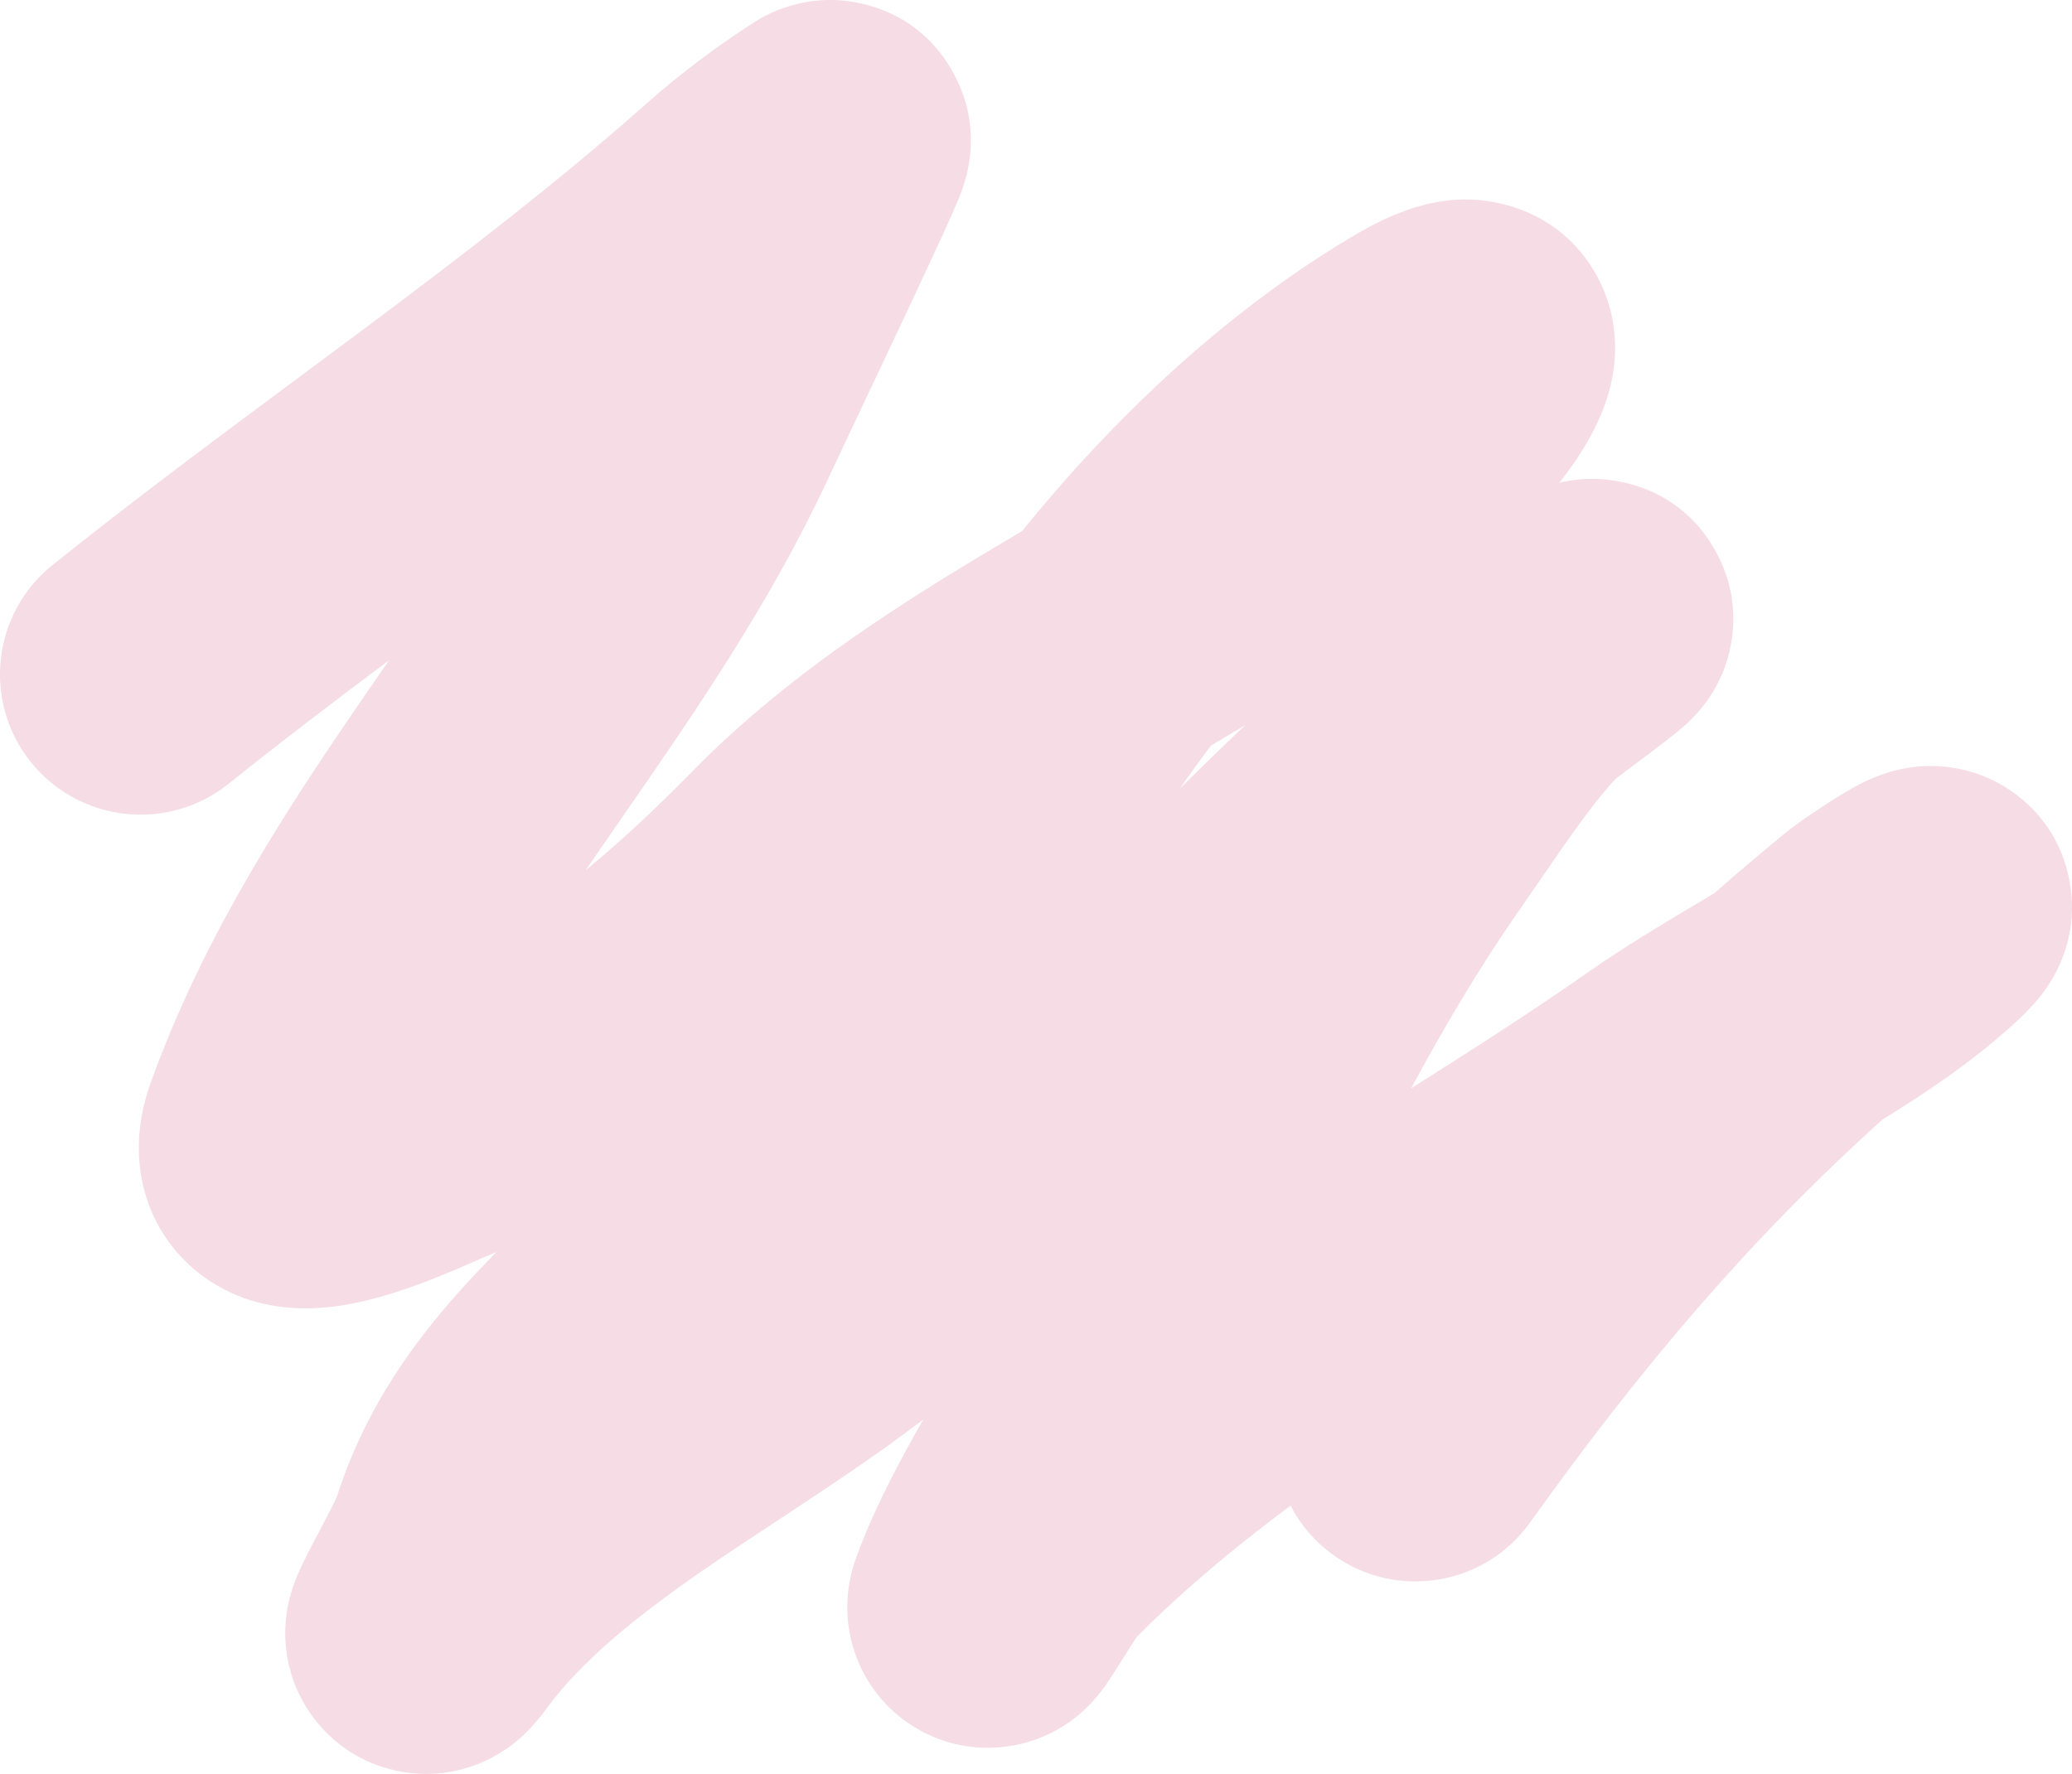
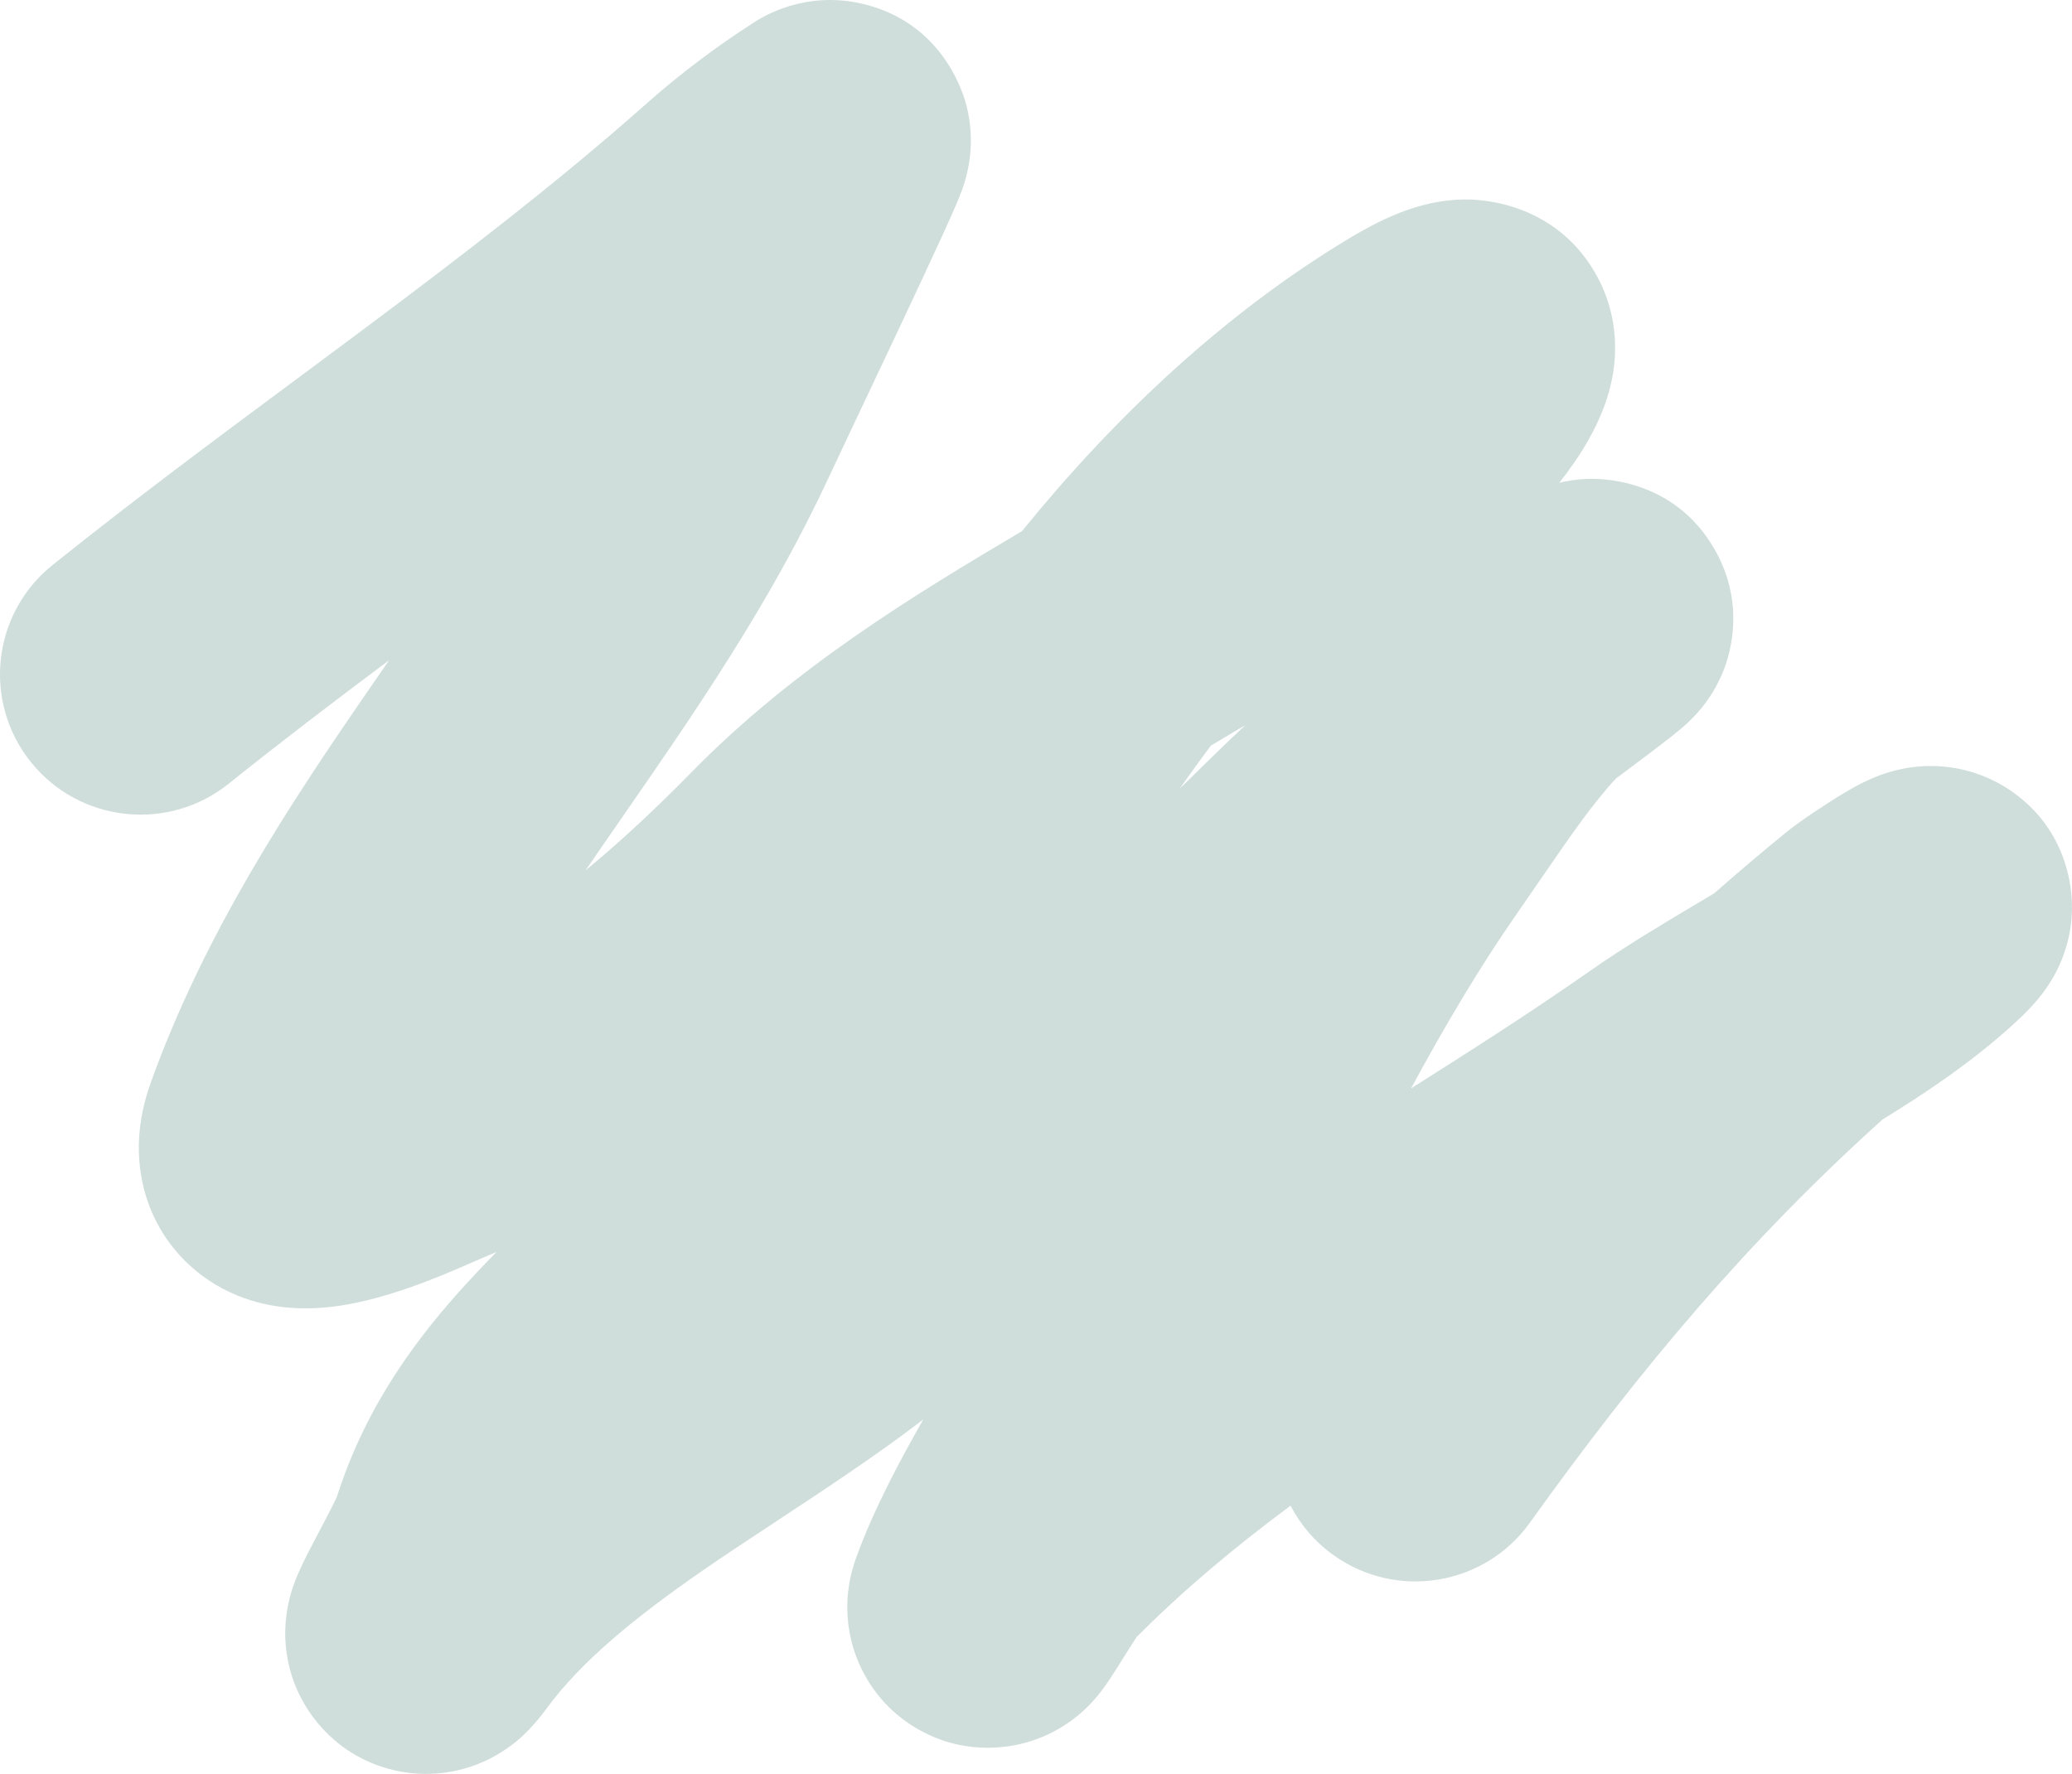
<svg xmlns="http://www.w3.org/2000/svg" width="181" height="155" viewBox="0 0 181 155" fill="none">
-   <path opacity="0.2" fill-rule="evenodd" clip-rule="evenodd" d="M33.992 57.688C29.227 61.253 24.56 64.804 19.979 68.478C14.692 72.719 6.961 71.881 2.71 66.605C-1.54 61.33 -0.7 53.615 4.587 49.374C11.618 43.735 18.913 38.318 25.991 33.062C27.813 31.709 29.621 30.367 31.406 29.034C40.245 22.435 48.689 15.959 56.53 9.004C59.402 6.456 62.686 3.989 65.894 1.94L65.907 1.931C66.564 1.512 70.274 -0.859 75.338 0.331C81.838 1.858 83.93 7.296 84.425 9.223C84.934 11.204 84.808 12.82 84.769 13.287C84.712 13.972 84.609 14.513 84.548 14.803C84.356 15.725 84.082 16.471 84.03 16.612C84.028 16.619 84.026 16.624 84.025 16.628C83.849 17.112 83.645 17.595 83.513 17.904C83.209 18.616 82.787 19.556 82.319 20.58C81.367 22.664 80.058 25.466 78.711 28.329C77.318 31.29 75.9 34.287 74.744 36.728C73.619 39.106 72.743 40.956 72.384 41.732C67.298 52.718 60.521 62.503 54.455 71.262C53.752 72.276 53.059 73.276 52.38 74.263C51.969 74.86 51.561 75.454 51.158 76.044C54.28 73.475 57.335 70.611 60.457 67.426C69.333 58.367 79.94 51.933 89.279 46.409C97.365 36.428 106.99 27.363 117.855 20.83C119.124 20.067 120.476 19.335 121.86 18.759C123.022 18.276 125.251 17.446 127.975 17.429C131.136 17.409 136.626 18.679 139.588 24.286C141.831 28.532 140.974 32.521 140.683 33.723C139.97 36.673 138.399 39.129 137.557 40.361C137.14 40.97 136.688 41.583 136.211 42.184C136.824 42.036 137.696 41.877 138.719 41.844C139.577 41.817 146.266 41.669 149.869 48.16C152.904 53.629 150.576 58.601 150.309 59.17C150.303 59.184 150.297 59.196 150.293 59.204C149.704 60.491 149.023 61.375 148.796 61.665C148.483 62.065 148.206 62.369 148.043 62.542C147.516 63.103 147.009 63.534 146.872 63.65L146.859 63.661C146.166 64.251 145.093 65.068 144.254 65.703C143.34 66.394 142.41 67.09 141.553 67.73C141.423 67.827 141.294 67.923 141.168 68.018C139.144 70.187 137.171 73.059 134.543 76.882C133.895 77.825 133.207 78.827 132.469 79.889C129.159 84.654 126.16 89.737 123.264 95.102C128.589 91.732 133.702 88.473 138.884 84.845C141.936 82.708 145.317 80.693 148.218 78.965C148.75 78.647 149.267 78.339 149.762 78.042C151.803 76.244 153.908 74.459 156.085 72.682C157.153 71.81 159.629 70.158 161.18 69.238C161.604 68.987 162.278 68.597 163.015 68.248C163.328 68.1 164.091 67.745 165.072 67.455C165.534 67.318 166.539 67.044 167.84 66.959C168.752 66.899 172.153 66.73 175.583 69.044C180.17 72.138 181.211 76.993 180.967 80.174C180.773 82.7 179.839 84.502 179.533 85.074C178.812 86.424 177.976 87.371 177.737 87.643L177.729 87.652C177.061 88.409 176.311 89.108 175.751 89.615C172.057 92.954 168.031 95.615 164.446 97.82C152.825 108.291 143.395 119.426 133.643 133.049C129.7 138.557 122.029 139.833 116.509 135.899C114.868 134.73 113.602 133.232 112.737 131.56C107.868 135.18 103.361 138.941 99.294 143.037C99.274 143.066 99.253 143.098 99.231 143.131C98.9 143.634 98.508 144.26 98.058 144.976L97.99 145.084C97.633 145.654 97.118 146.476 96.708 147.07C96.589 147.244 96.377 147.547 96.114 147.883C95.984 148.048 95.757 148.332 95.458 148.661L95.454 148.665C95.261 148.877 94.547 149.66 93.459 150.434C92.948 150.797 91.684 151.651 89.843 152.201C87.96 152.765 83.983 153.402 79.914 150.928C75.986 148.541 74.734 144.913 74.346 143.274C73.941 141.564 74.004 140.171 74.045 139.578C74.134 138.317 74.404 137.35 74.48 137.077C74.597 136.66 74.714 136.321 74.788 136.118C76.324 131.86 78.648 127.555 80.657 124.021C80.493 124.148 80.328 124.274 80.163 124.4C76.461 127.228 71.83 130.281 67.609 133.065C65.323 134.572 63.156 136.001 61.322 137.272C55.321 141.429 50.778 145.193 47.818 149.189C47.81 149.2 47.799 149.215 47.785 149.234C47.567 149.533 46.65 150.787 45.505 151.814C45.498 151.819 45.49 151.827 45.479 151.836C45.222 152.07 43.805 153.354 41.62 154.188C40.456 154.632 37.502 155.564 33.861 154.532C29.508 153.299 26.97 150.115 25.85 147.409C24.915 145.149 24.902 143.195 24.921 142.415C24.944 141.467 25.072 140.714 25.155 140.296C25.321 139.457 25.541 138.809 25.637 138.532C26.09 137.237 26.958 135.584 27.304 134.925C27.335 134.867 27.361 134.817 27.383 134.775C27.556 134.444 27.724 134.123 27.888 133.81C28.269 133.084 28.627 132.402 28.961 131.741C29.237 131.197 29.377 130.896 29.431 130.782C31.998 122.732 36.507 116.772 40.874 112.018C41.697 111.121 42.539 110.244 43.375 109.393C42.896 109.601 42.413 109.806 41.926 110.008C41.926 110.008 41.86 110.036 41.643 110.131C41.586 110.156 41.51 110.19 41.423 110.228C41.266 110.297 41.073 110.382 40.901 110.457C40.306 110.718 39.53 111.053 38.657 111.409C37.002 112.083 34.622 112.988 32.17 113.592C30.946 113.894 29.359 114.21 27.625 114.297C26.082 114.375 23.226 114.348 20.205 112.97C16.521 111.289 13.452 107.947 12.456 103.381C11.64 99.64 12.519 96.403 13.191 94.539C17.935 81.392 25.326 70.266 32.133 60.382C32.759 59.473 33.379 58.576 33.992 57.688ZM105.787 65.143C104.856 66.379 103.948 67.635 103.065 68.906C104.933 67.054 106.837 65.2 108.784 63.359C107.774 63.965 106.773 64.559 105.787 65.143ZM27.863 134.878C27.865 134.873 27.908 134.816 27.987 134.722C27.901 134.836 27.861 134.883 27.863 134.878ZM99.551 142.662C99.551 142.663 99.539 142.68 99.516 142.71C99.54 142.676 99.552 142.661 99.551 142.662ZM117.443 26.259C117.446 26.259 117.423 26.304 117.363 26.397C117.41 26.307 117.44 26.26 117.443 26.259ZM36.323 102.791C36.317 102.808 36.311 102.825 36.305 102.841L36.307 102.835C36.31 102.826 36.316 102.812 36.323 102.791Z" fill="#D05278" />
+   <path opacity="0.2" fill-rule="evenodd" clip-rule="evenodd" d="M33.992 57.688C29.227 61.253 24.56 64.804 19.979 68.478C14.692 72.719 6.961 71.881 2.71 66.605C-1.54 61.33 -0.7 53.615 4.587 49.374C11.618 43.735 18.913 38.318 25.991 33.062C27.813 31.709 29.621 30.367 31.406 29.034C40.245 22.435 48.689 15.959 56.53 9.004C59.402 6.456 62.686 3.989 65.894 1.94L65.907 1.931C66.564 1.512 70.274 -0.859 75.338 0.331C81.838 1.858 83.93 7.296 84.425 9.223C84.934 11.204 84.808 12.82 84.769 13.287C84.712 13.972 84.609 14.513 84.548 14.803C84.356 15.725 84.082 16.471 84.03 16.612C84.028 16.619 84.026 16.624 84.025 16.628C83.849 17.112 83.645 17.595 83.513 17.904C83.209 18.616 82.787 19.556 82.319 20.58C81.367 22.664 80.058 25.466 78.711 28.329C77.318 31.29 75.9 34.287 74.744 36.728C73.619 39.106 72.743 40.956 72.384 41.732C67.298 52.718 60.521 62.503 54.455 71.262C53.752 72.276 53.059 73.276 52.38 74.263C51.969 74.86 51.561 75.454 51.158 76.044C54.28 73.475 57.335 70.611 60.457 67.426C69.333 58.367 79.94 51.933 89.279 46.409C97.365 36.428 106.99 27.363 117.855 20.83C119.124 20.067 120.476 19.335 121.86 18.759C123.022 18.276 125.251 17.446 127.975 17.429C131.136 17.409 136.626 18.679 139.588 24.286C141.831 28.532 140.974 32.521 140.683 33.723C139.97 36.673 138.399 39.129 137.557 40.361C137.14 40.97 136.688 41.583 136.211 42.184C136.824 42.036 137.696 41.877 138.719 41.844C139.577 41.817 146.266 41.669 149.869 48.16C152.904 53.629 150.576 58.601 150.309 59.17C150.303 59.184 150.297 59.196 150.293 59.204C149.704 60.491 149.023 61.375 148.796 61.665C148.483 62.065 148.206 62.369 148.043 62.542C147.516 63.103 147.009 63.534 146.872 63.65L146.859 63.661C146.166 64.251 145.093 65.068 144.254 65.703C143.34 66.394 142.41 67.09 141.553 67.73C141.423 67.827 141.294 67.923 141.168 68.018C139.144 70.187 137.171 73.059 134.543 76.882C133.895 77.825 133.207 78.827 132.469 79.889C129.159 84.654 126.16 89.737 123.264 95.102C128.589 91.732 133.702 88.473 138.884 84.845C141.936 82.708 145.317 80.693 148.218 78.965C148.75 78.647 149.267 78.339 149.762 78.042C151.803 76.244 153.908 74.459 156.085 72.682C157.153 71.81 159.629 70.158 161.18 69.238C161.604 68.987 162.278 68.597 163.015 68.248C163.328 68.1 164.091 67.745 165.072 67.455C165.534 67.318 166.539 67.044 167.84 66.959C168.752 66.899 172.153 66.73 175.583 69.044C180.17 72.138 181.211 76.993 180.967 80.174C180.773 82.7 179.839 84.502 179.533 85.074C178.812 86.424 177.976 87.371 177.737 87.643L177.729 87.652C177.061 88.409 176.311 89.108 175.751 89.615C172.057 92.954 168.031 95.615 164.446 97.82C152.825 108.291 143.395 119.426 133.643 133.049C129.7 138.557 122.029 139.833 116.509 135.899C114.868 134.73 113.602 133.232 112.737 131.56C107.868 135.18 103.361 138.941 99.294 143.037C99.274 143.066 99.253 143.098 99.231 143.131C98.9 143.634 98.508 144.26 98.058 144.976L97.99 145.084C97.633 145.654 97.118 146.476 96.708 147.07C96.589 147.244 96.377 147.547 96.114 147.883C95.984 148.048 95.757 148.332 95.458 148.661L95.454 148.665C95.261 148.877 94.547 149.66 93.459 150.434C92.948 150.797 91.684 151.651 89.843 152.201C87.96 152.765 83.983 153.402 79.914 150.928C75.986 148.541 74.734 144.913 74.346 143.274C73.941 141.564 74.004 140.171 74.045 139.578C74.134 138.317 74.404 137.35 74.48 137.077C74.597 136.66 74.714 136.321 74.788 136.118C76.324 131.86 78.648 127.555 80.657 124.021C80.493 124.148 80.328 124.274 80.163 124.4C76.461 127.228 71.83 130.281 67.609 133.065C65.323 134.572 63.156 136.001 61.322 137.272C55.321 141.429 50.778 145.193 47.818 149.189C47.81 149.2 47.799 149.215 47.785 149.234C47.567 149.533 46.65 150.787 45.505 151.814C45.498 151.819 45.49 151.827 45.479 151.836C45.222 152.07 43.805 153.354 41.62 154.188C40.456 154.632 37.502 155.564 33.861 154.532C29.508 153.299 26.97 150.115 25.85 147.409C24.915 145.149 24.902 143.195 24.921 142.415C24.944 141.467 25.072 140.714 25.155 140.296C25.321 139.457 25.541 138.809 25.637 138.532C26.09 137.237 26.958 135.584 27.304 134.925C27.335 134.867 27.361 134.817 27.383 134.775C27.556 134.444 27.724 134.123 27.888 133.81C28.269 133.084 28.627 132.402 28.961 131.741C29.237 131.197 29.377 130.896 29.431 130.782C31.998 122.732 36.507 116.772 40.874 112.018C41.697 111.121 42.539 110.244 43.375 109.393C42.896 109.601 42.413 109.806 41.926 110.008C41.926 110.008 41.86 110.036 41.643 110.131C41.586 110.156 41.51 110.19 41.423 110.228C41.266 110.297 41.073 110.382 40.901 110.457C40.306 110.718 39.53 111.053 38.657 111.409C37.002 112.083 34.622 112.988 32.17 113.592C30.946 113.894 29.359 114.21 27.625 114.297C26.082 114.375 23.226 114.348 20.205 112.97C16.521 111.289 13.452 107.947 12.456 103.381C11.64 99.64 12.519 96.403 13.191 94.539C17.935 81.392 25.326 70.266 32.133 60.382C32.759 59.473 33.379 58.576 33.992 57.688ZM105.787 65.143C104.856 66.379 103.948 67.635 103.065 68.906C104.933 67.054 106.837 65.2 108.784 63.359C107.774 63.965 106.773 64.559 105.787 65.143ZM27.863 134.878C27.865 134.873 27.908 134.816 27.987 134.722C27.901 134.836 27.861 134.883 27.863 134.878ZM99.551 142.662C99.551 142.663 99.539 142.68 99.516 142.71C99.54 142.676 99.552 142.661 99.551 142.662ZM117.443 26.259C117.446 26.259 117.423 26.304 117.363 26.397C117.41 26.307 117.44 26.26 117.443 26.259ZM36.323 102.791C36.317 102.808 36.311 102.825 36.305 102.841L36.307 102.835C36.31 102.826 36.316 102.812 36.323 102.791Z" fill="#0d5c47" />
</svg>
